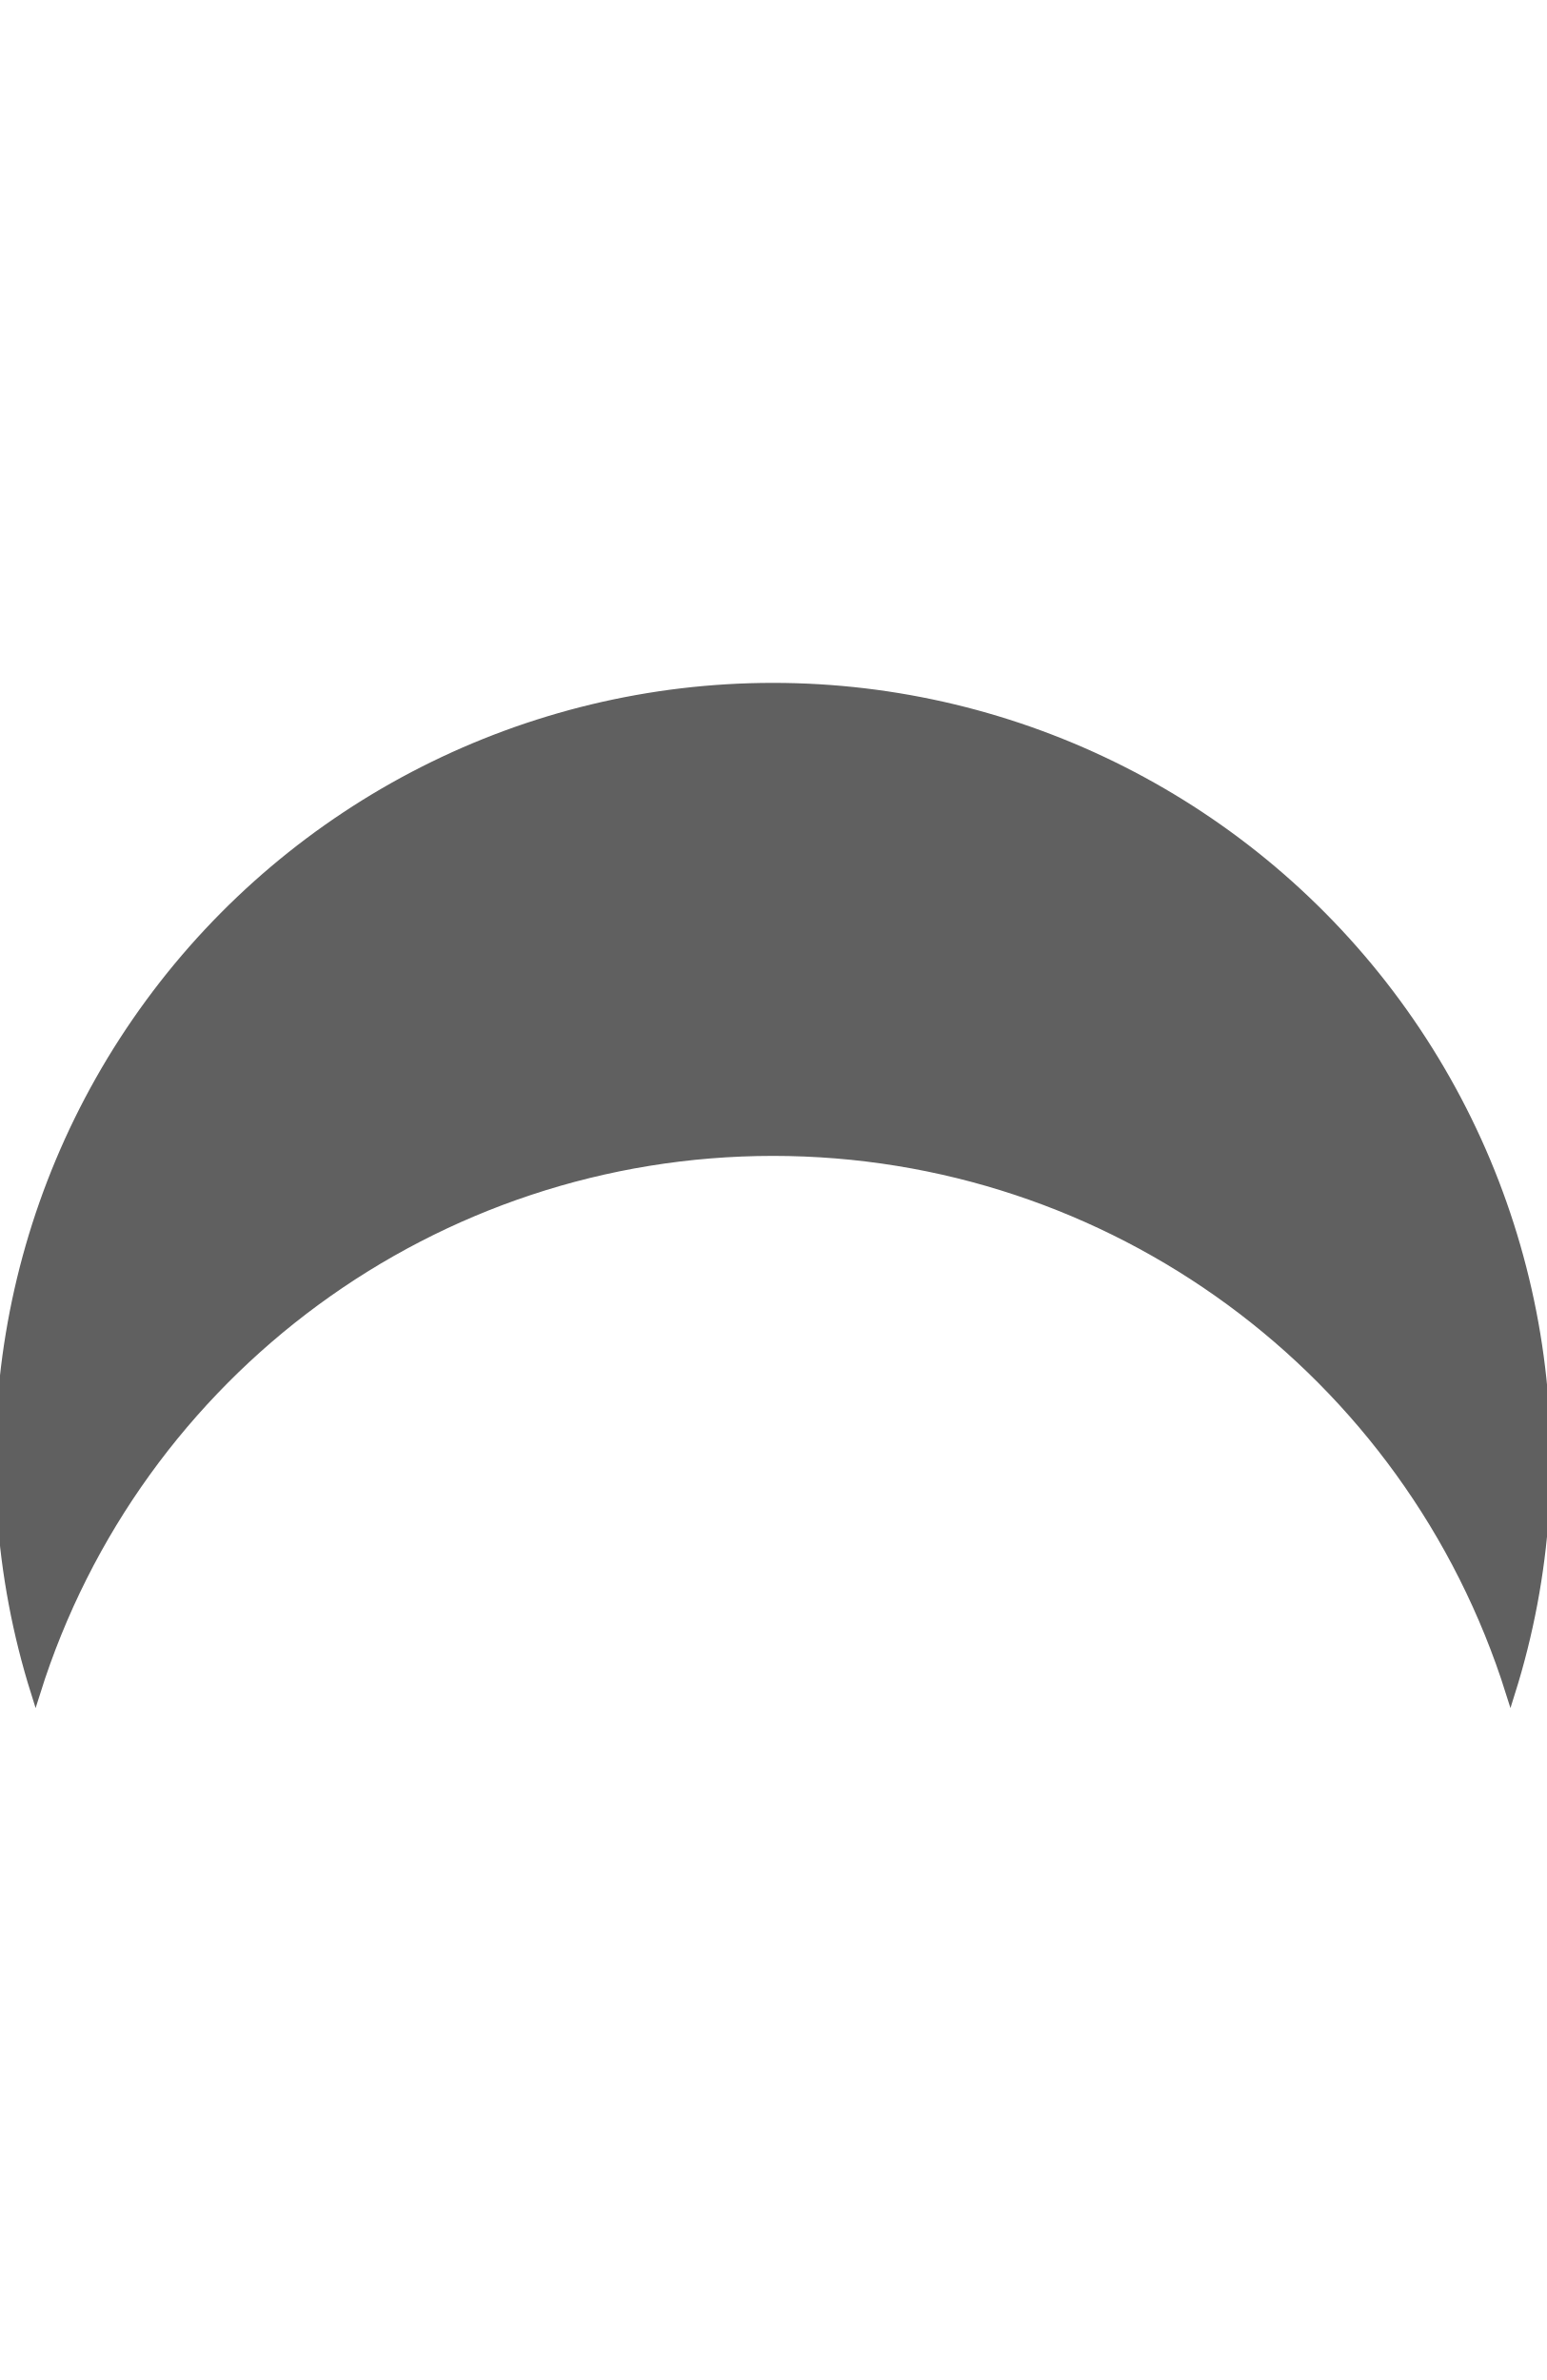
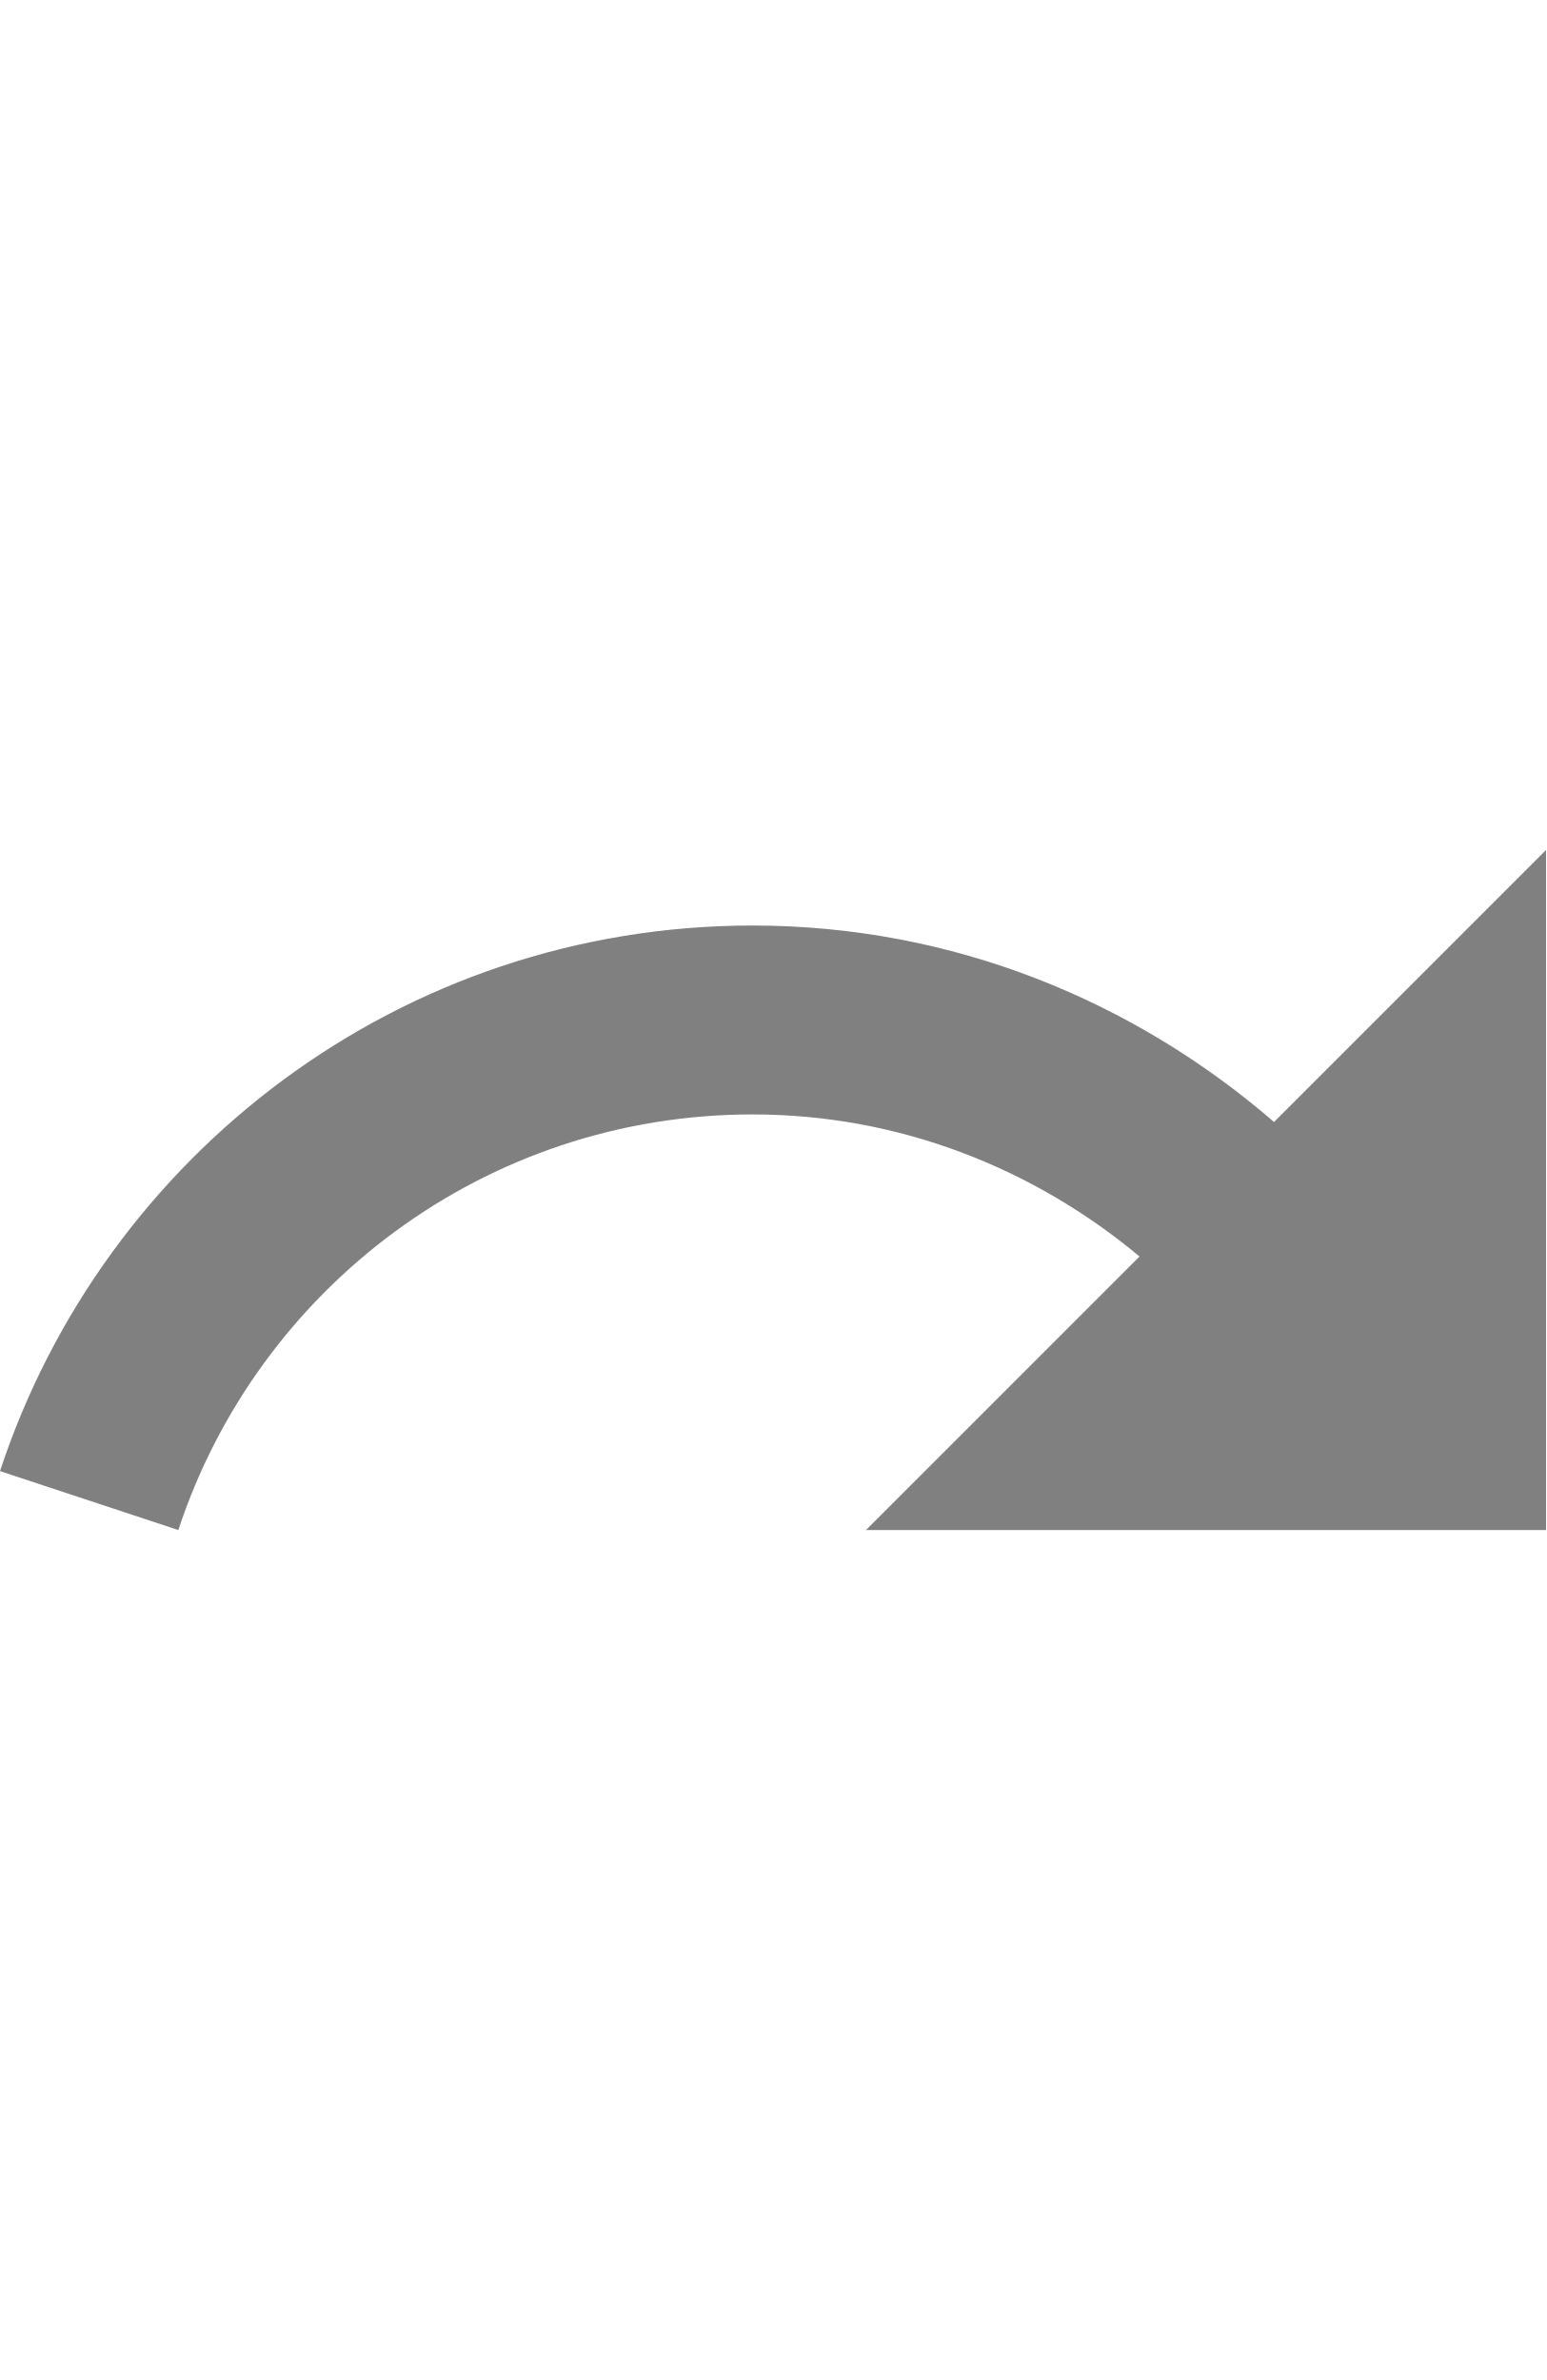
<svg xmlns="http://www.w3.org/2000/svg" viewBox="0 0 165 254" version="1.1" id="svg1" width="165" height="254">
  <defs id="defs1" />
-   <path d="m 82.5,73.379 a 82.495,82.495 0 0 0 -78.7,107.243 82.495,82.495 0 0 1 157.4,0 82.495,82.495 0 0 0 -78.7,-107.243 z" id="path1" style="fill:#606060;fill-opacity:1;stroke-width:1;stroke:#606060;stroke-opacity:1;stroke-dasharray:none" />
+   <path d="M 135.968,119.742 C 121.048,106.839 101.694,98.774 80.323,98.774 42.823,98.774 11.129,123.21 0,157 l 19.032,6.29 c 8.468,-25.726 32.661,-44.355 61.29,-44.355 15.726,0 30.081,5.806 41.29,15.161 L 92.419,163.29 H 165 V 90.71 Z" id="path1" style="fill:#808080;fill-opacity:1;stroke-width:8.065" />
</svg>
